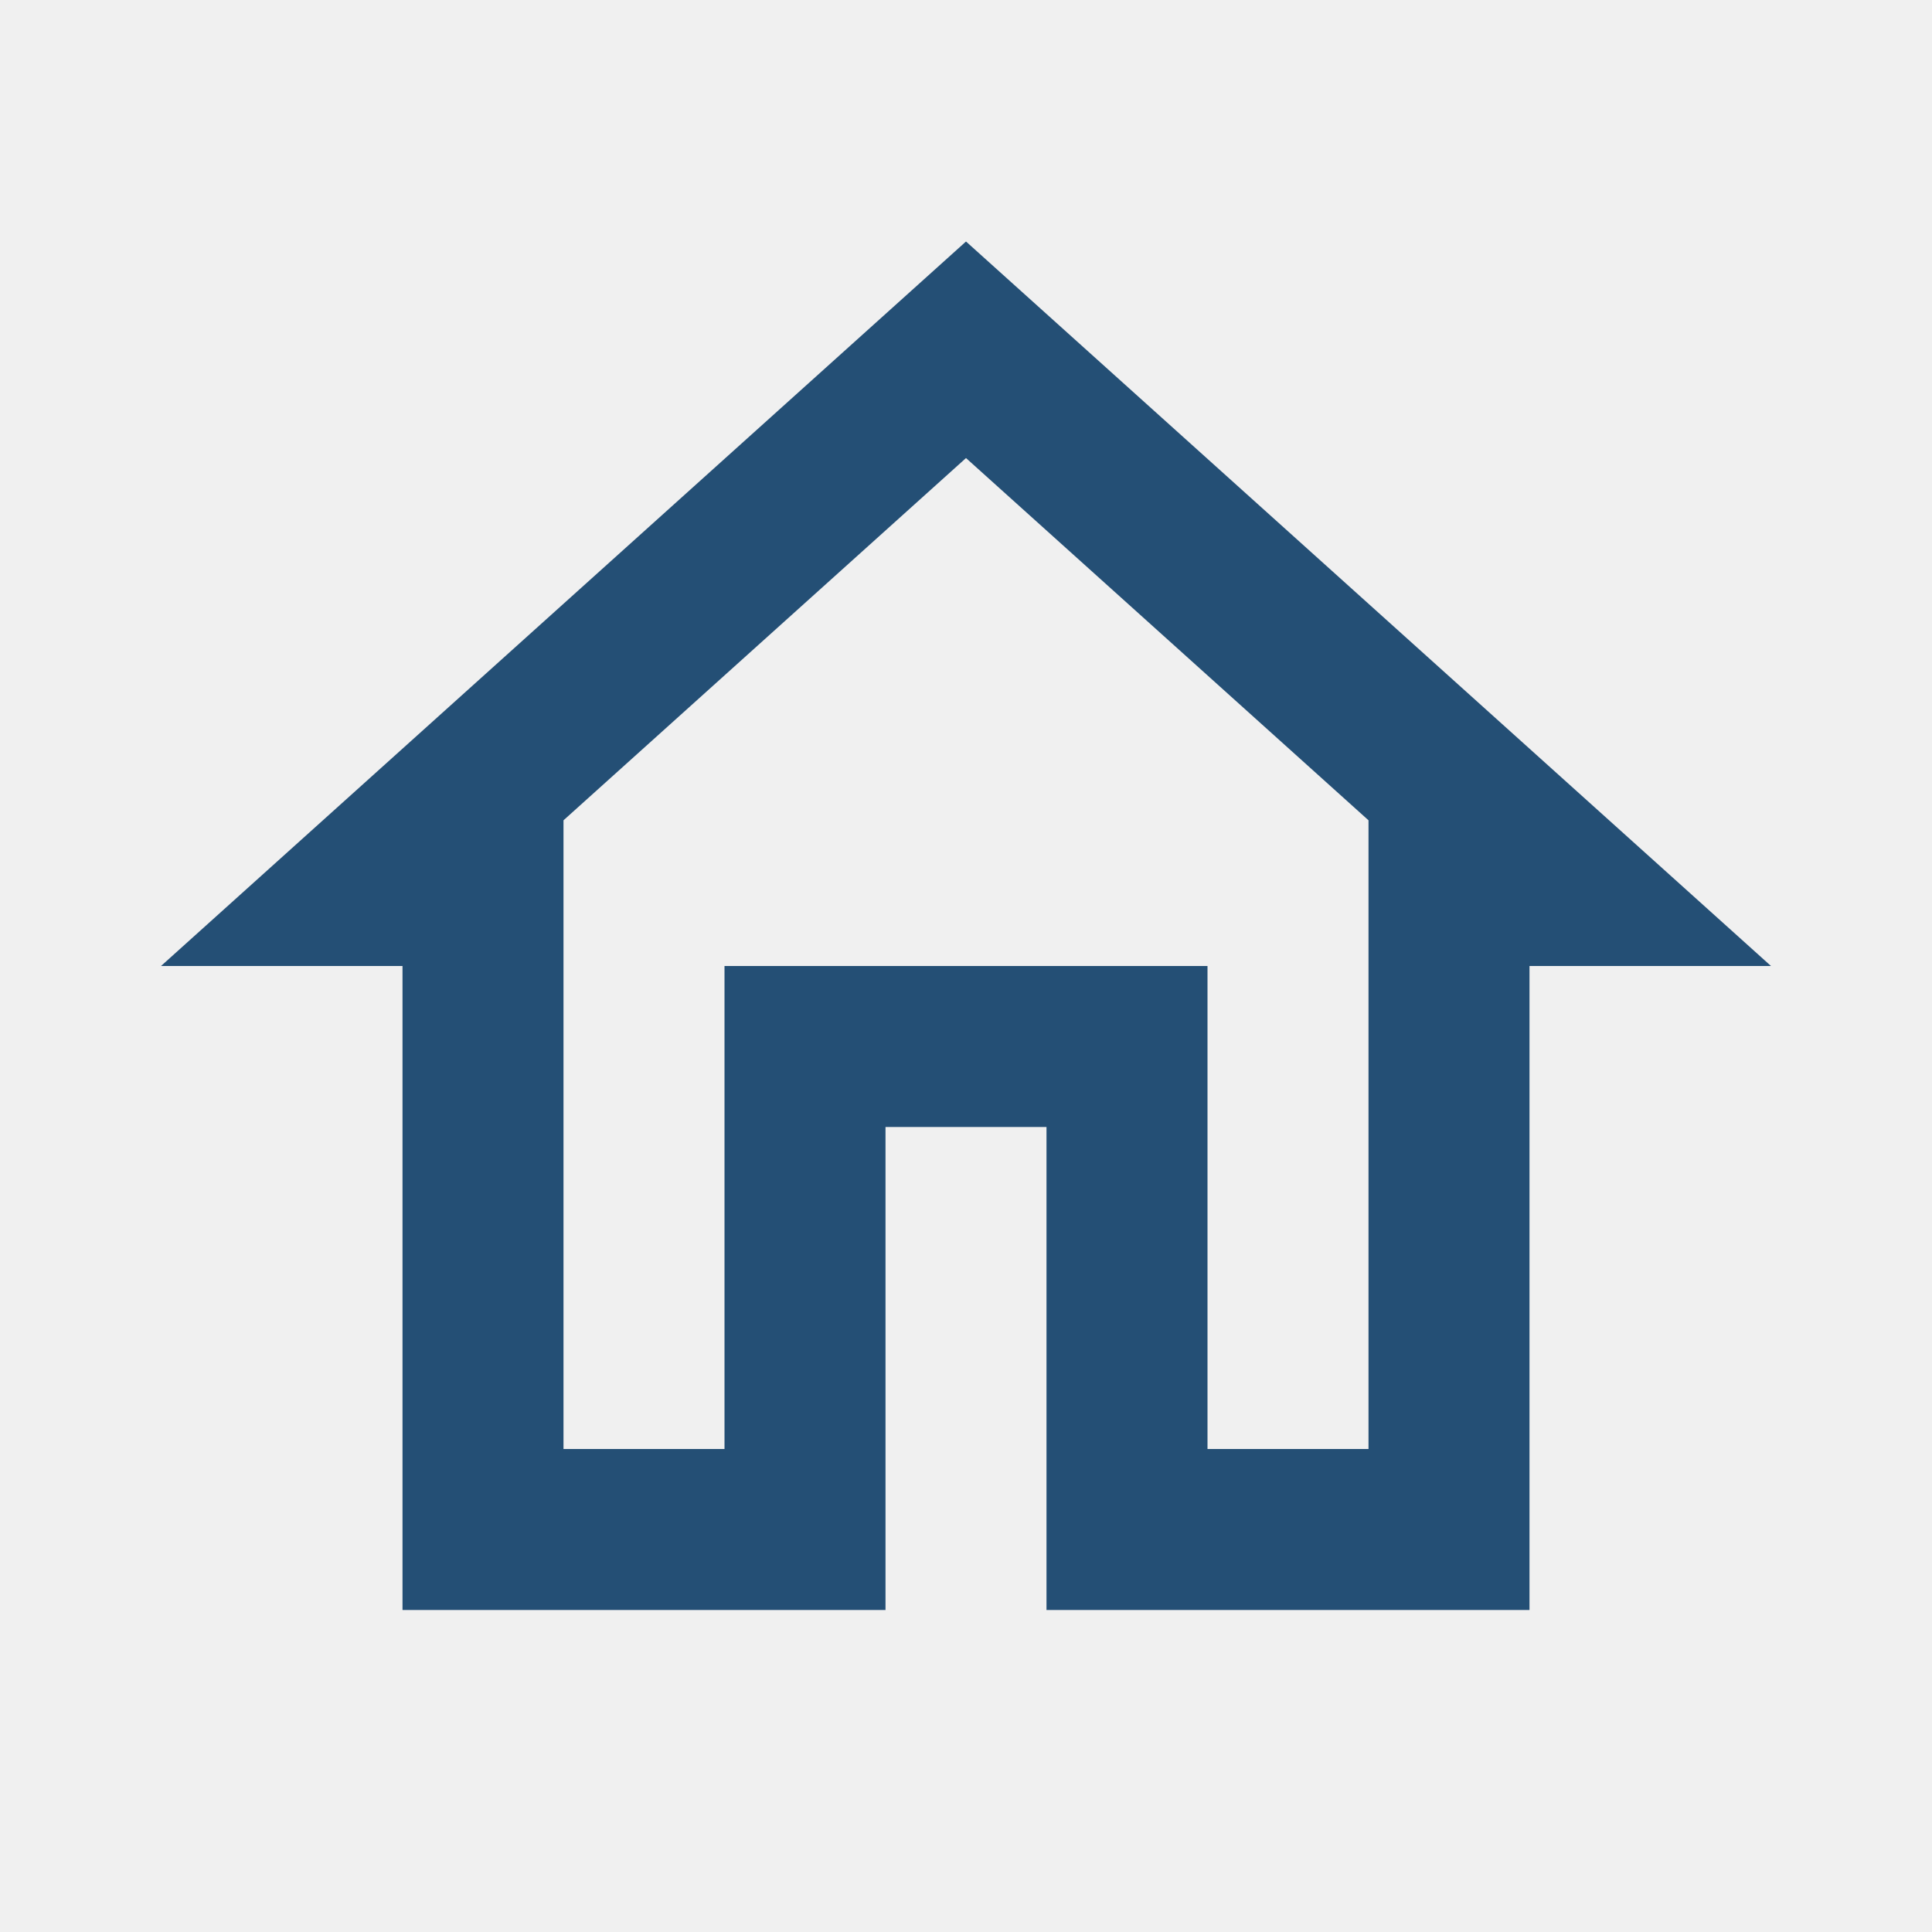
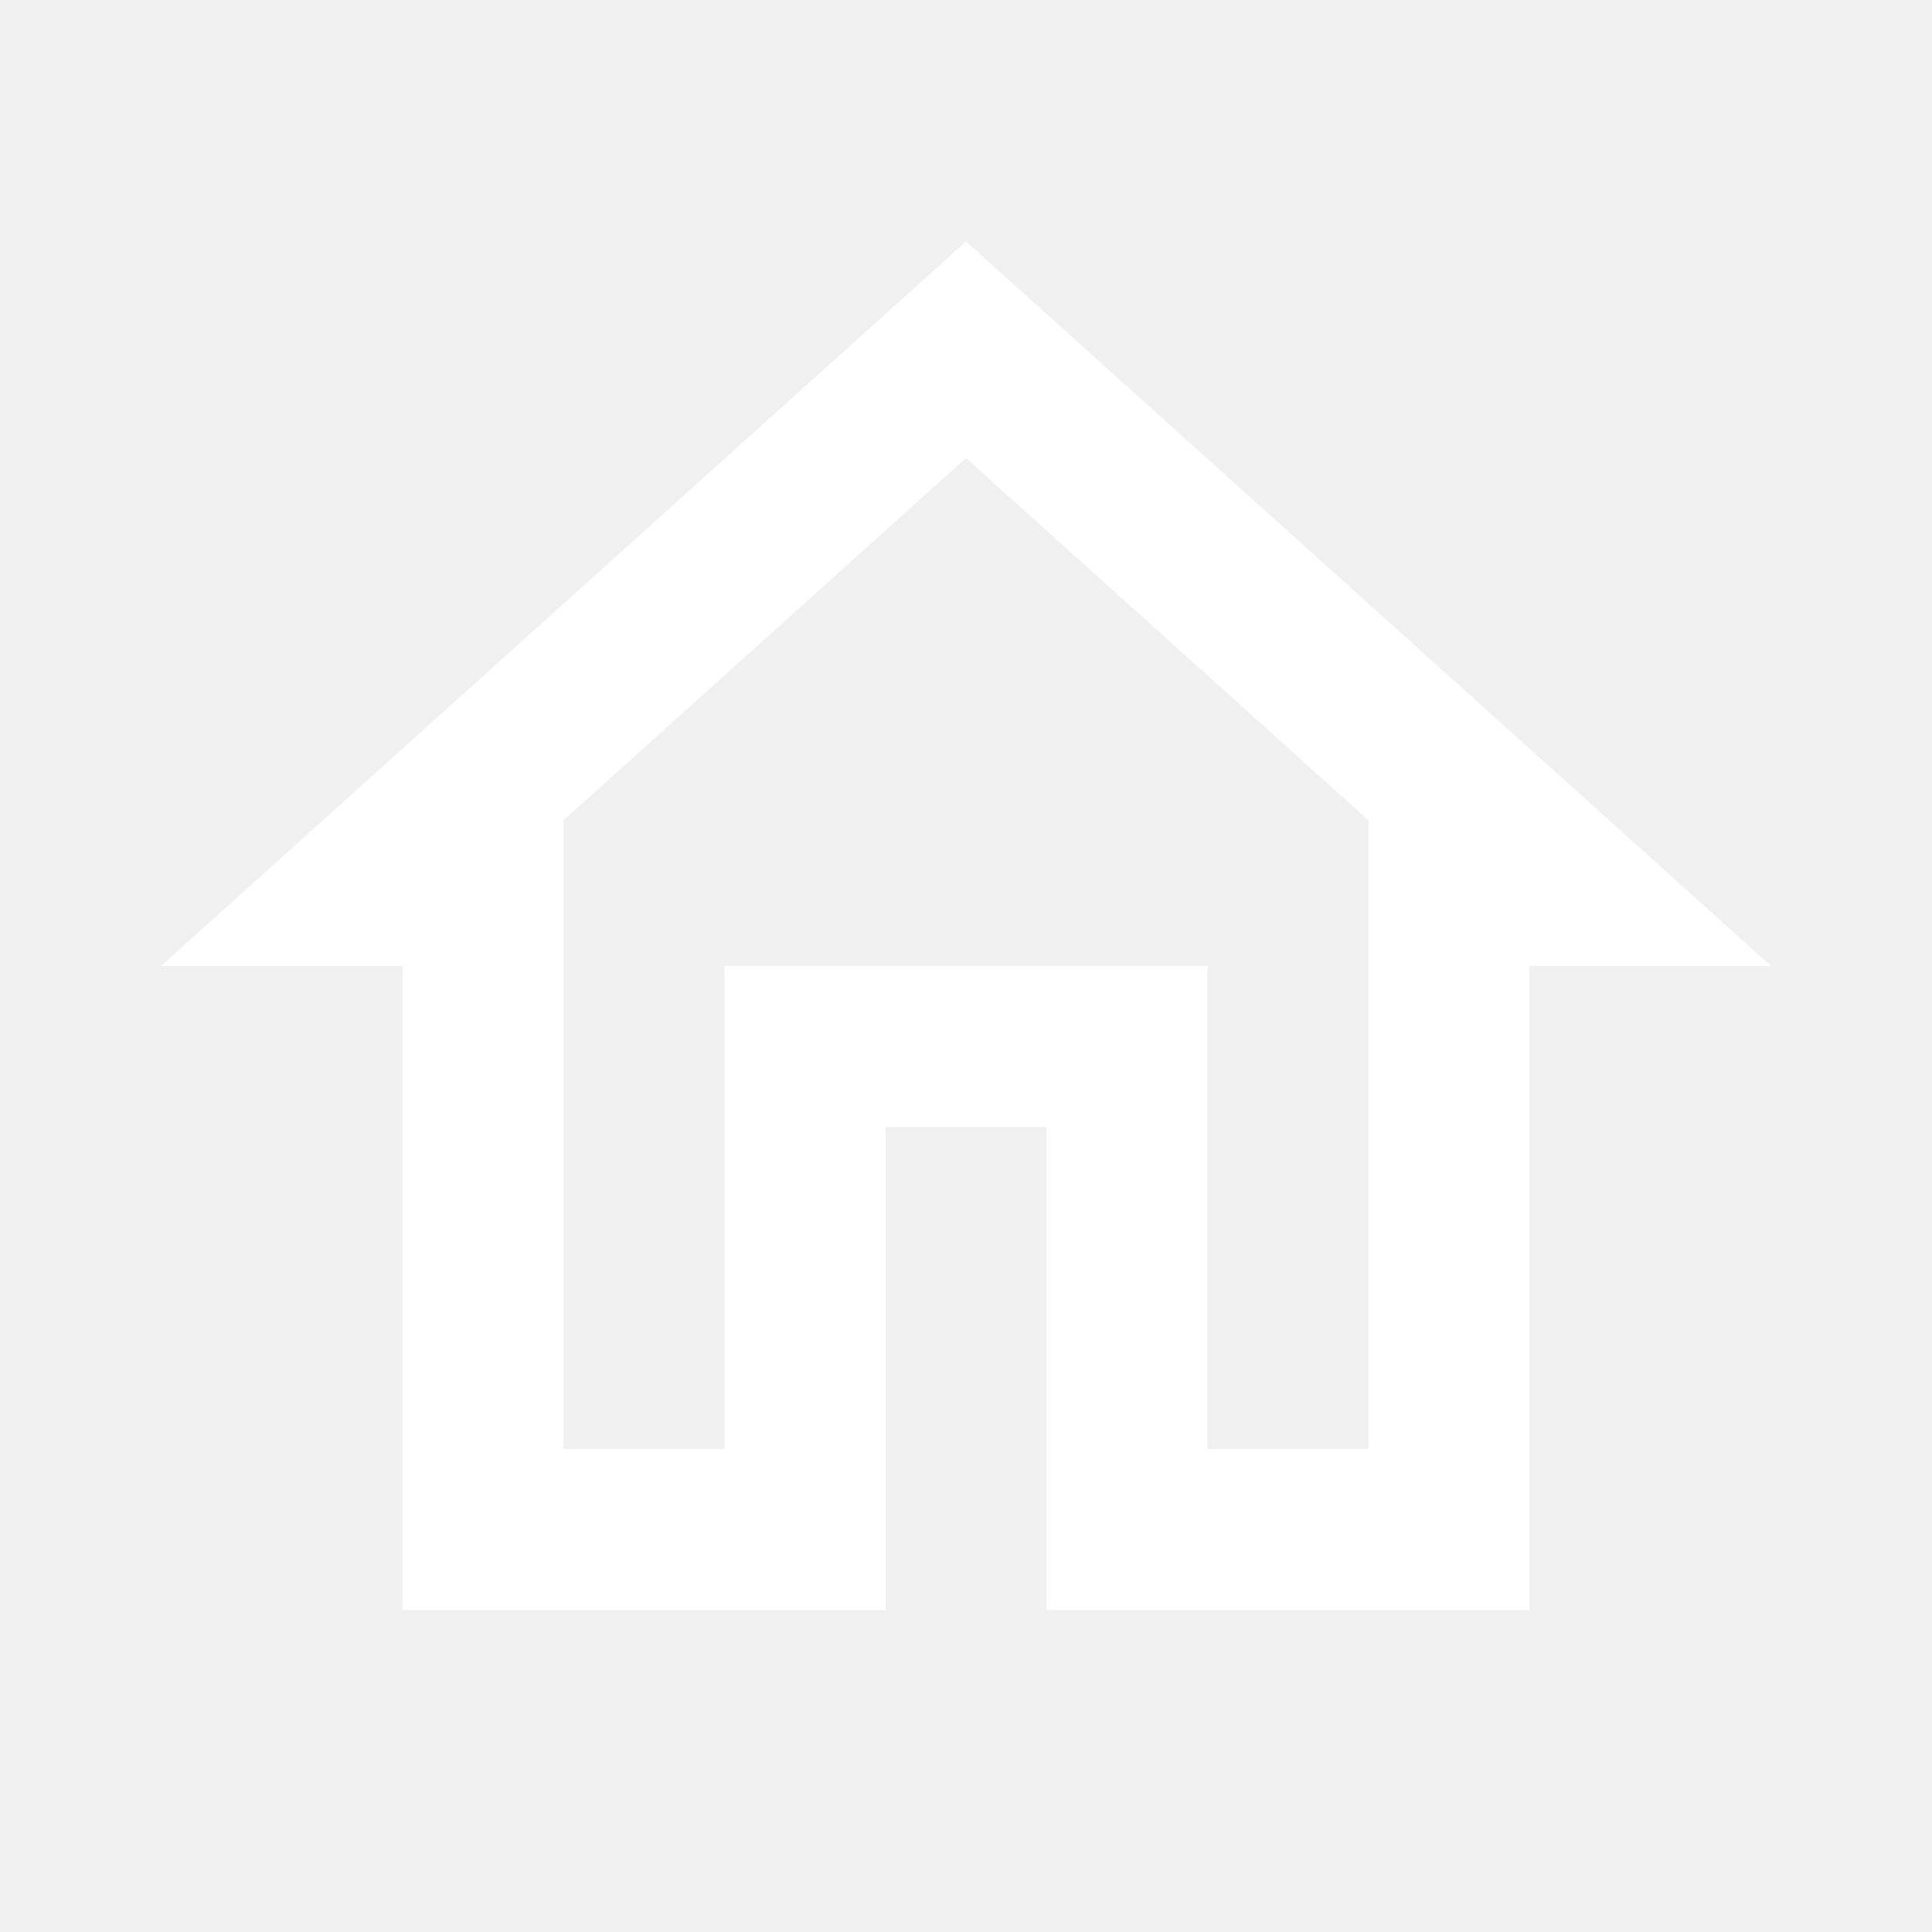
<svg xmlns="http://www.w3.org/2000/svg" width="80" height="80" viewBox="0 0 80 80" fill="none">
-   <path d="M40 18.967L56.667 33.967V60H50V40H30V60H23.333V33.967L40 18.967ZM40 10L6.667 40H16.667V66.667H36.667V46.667H43.333V66.667H63.333V40H73.333L40 10Z" fill="#244F75" />
+   <path d="M40 18.967L56.667 33.967V60H50V40H30V60H23.333V33.967L40 18.967ZM40 10L6.667 40H16.667V66.667H36.667V46.667H43.333V66.667H63.333V40H73.333L40 10Z" fill="#FFFFFF" />
</svg>
